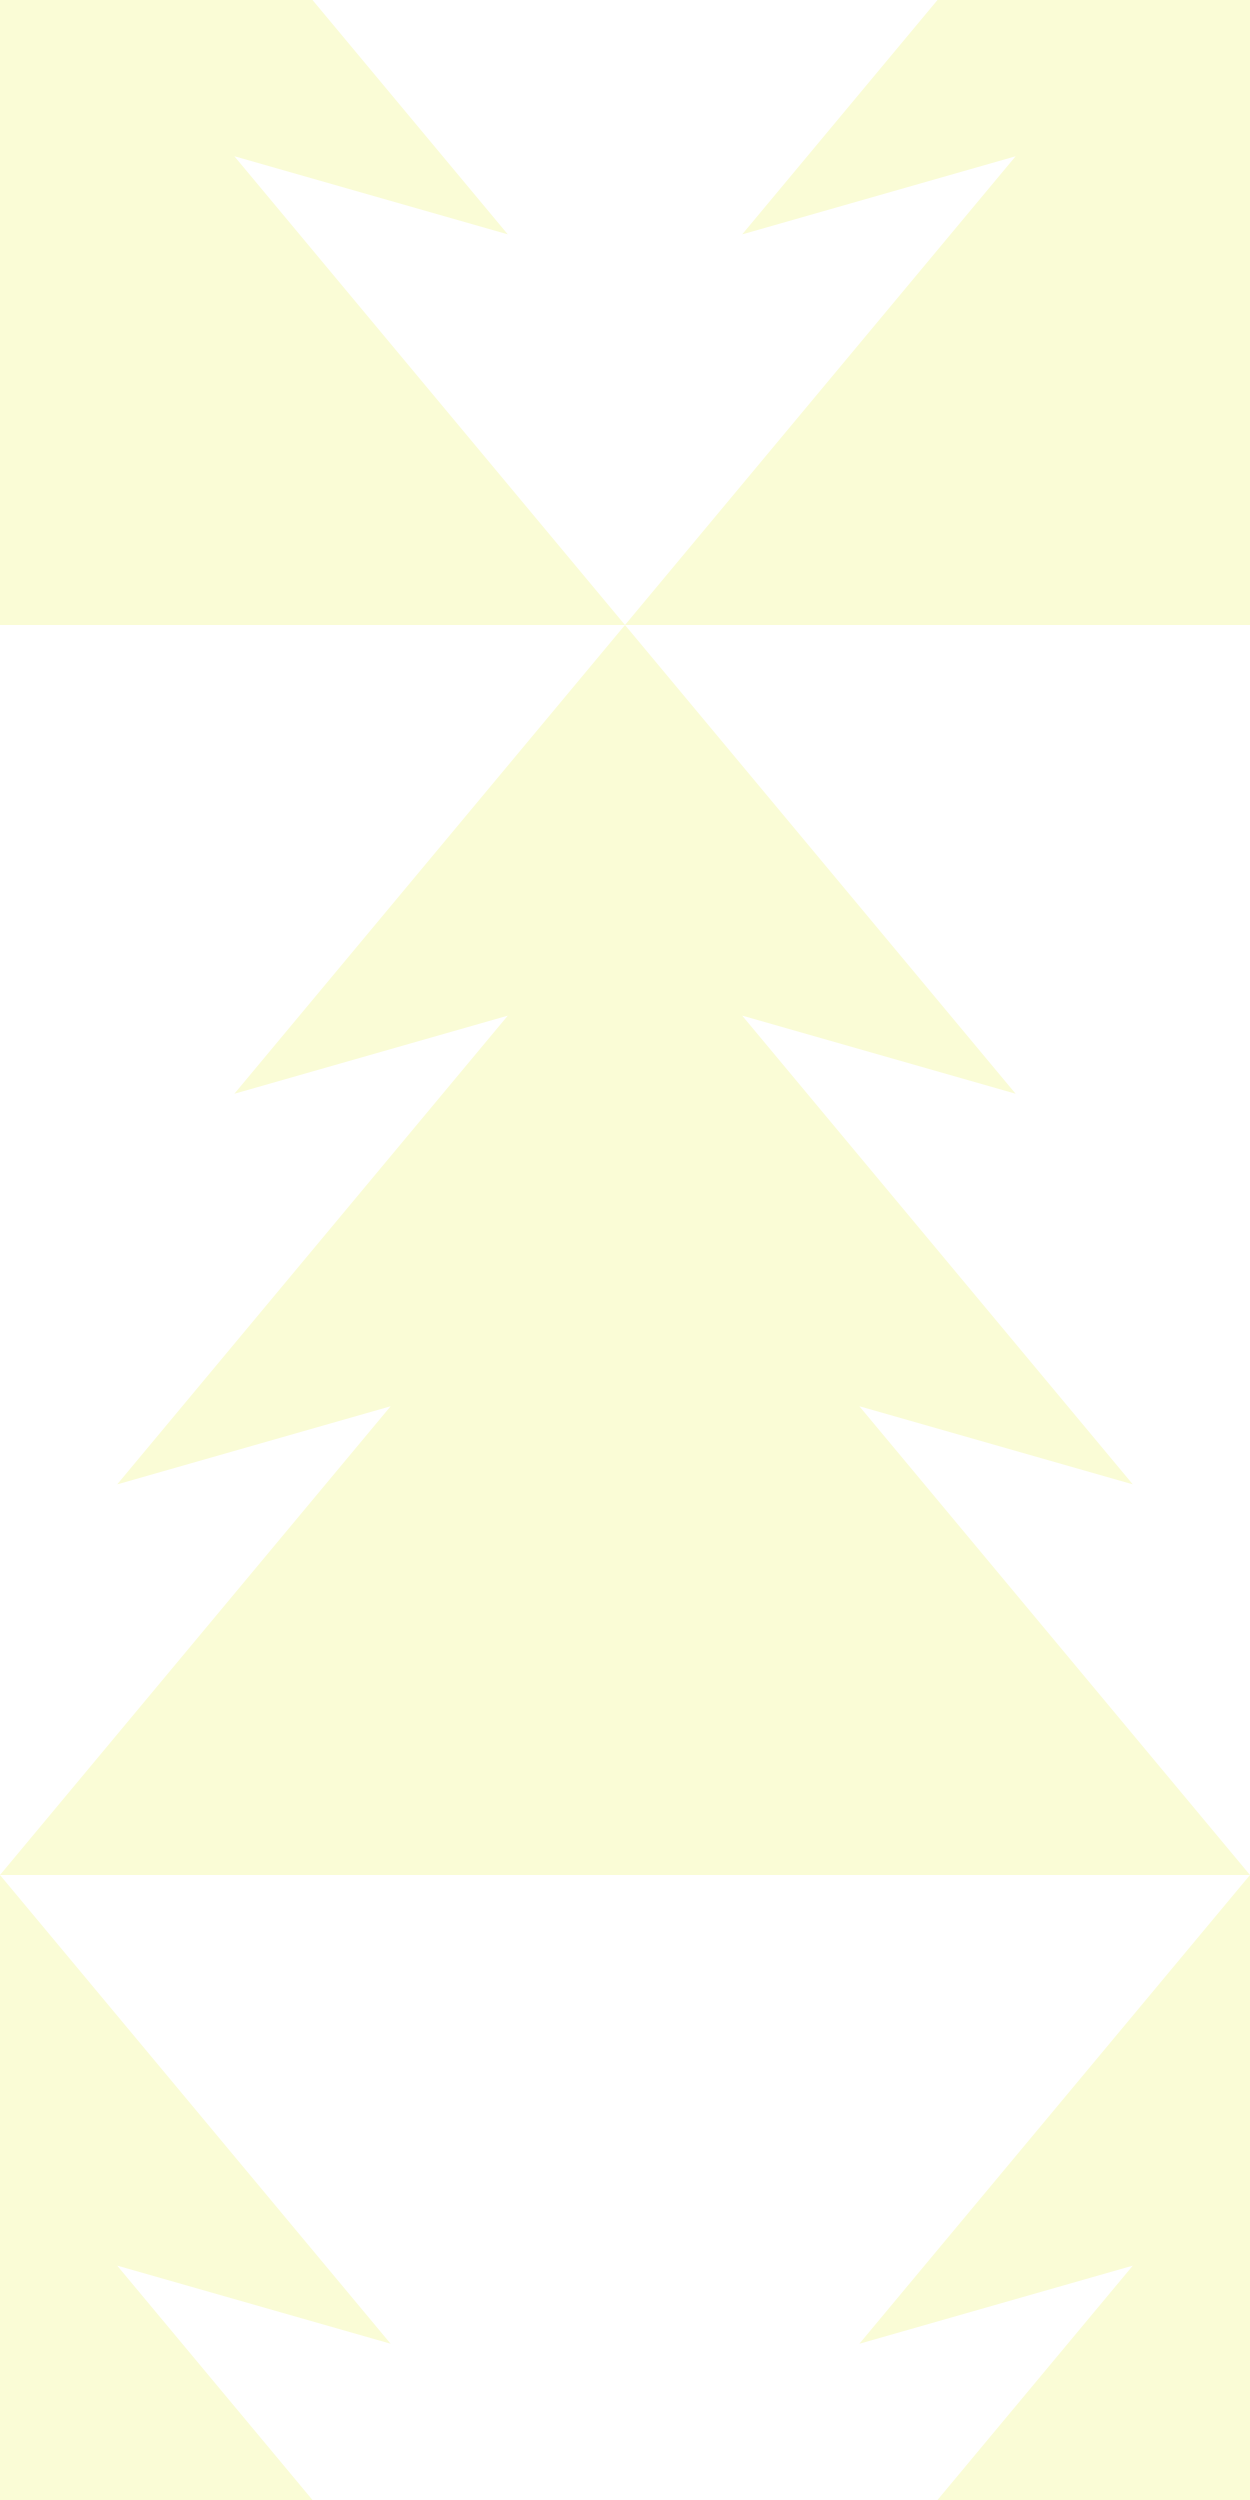
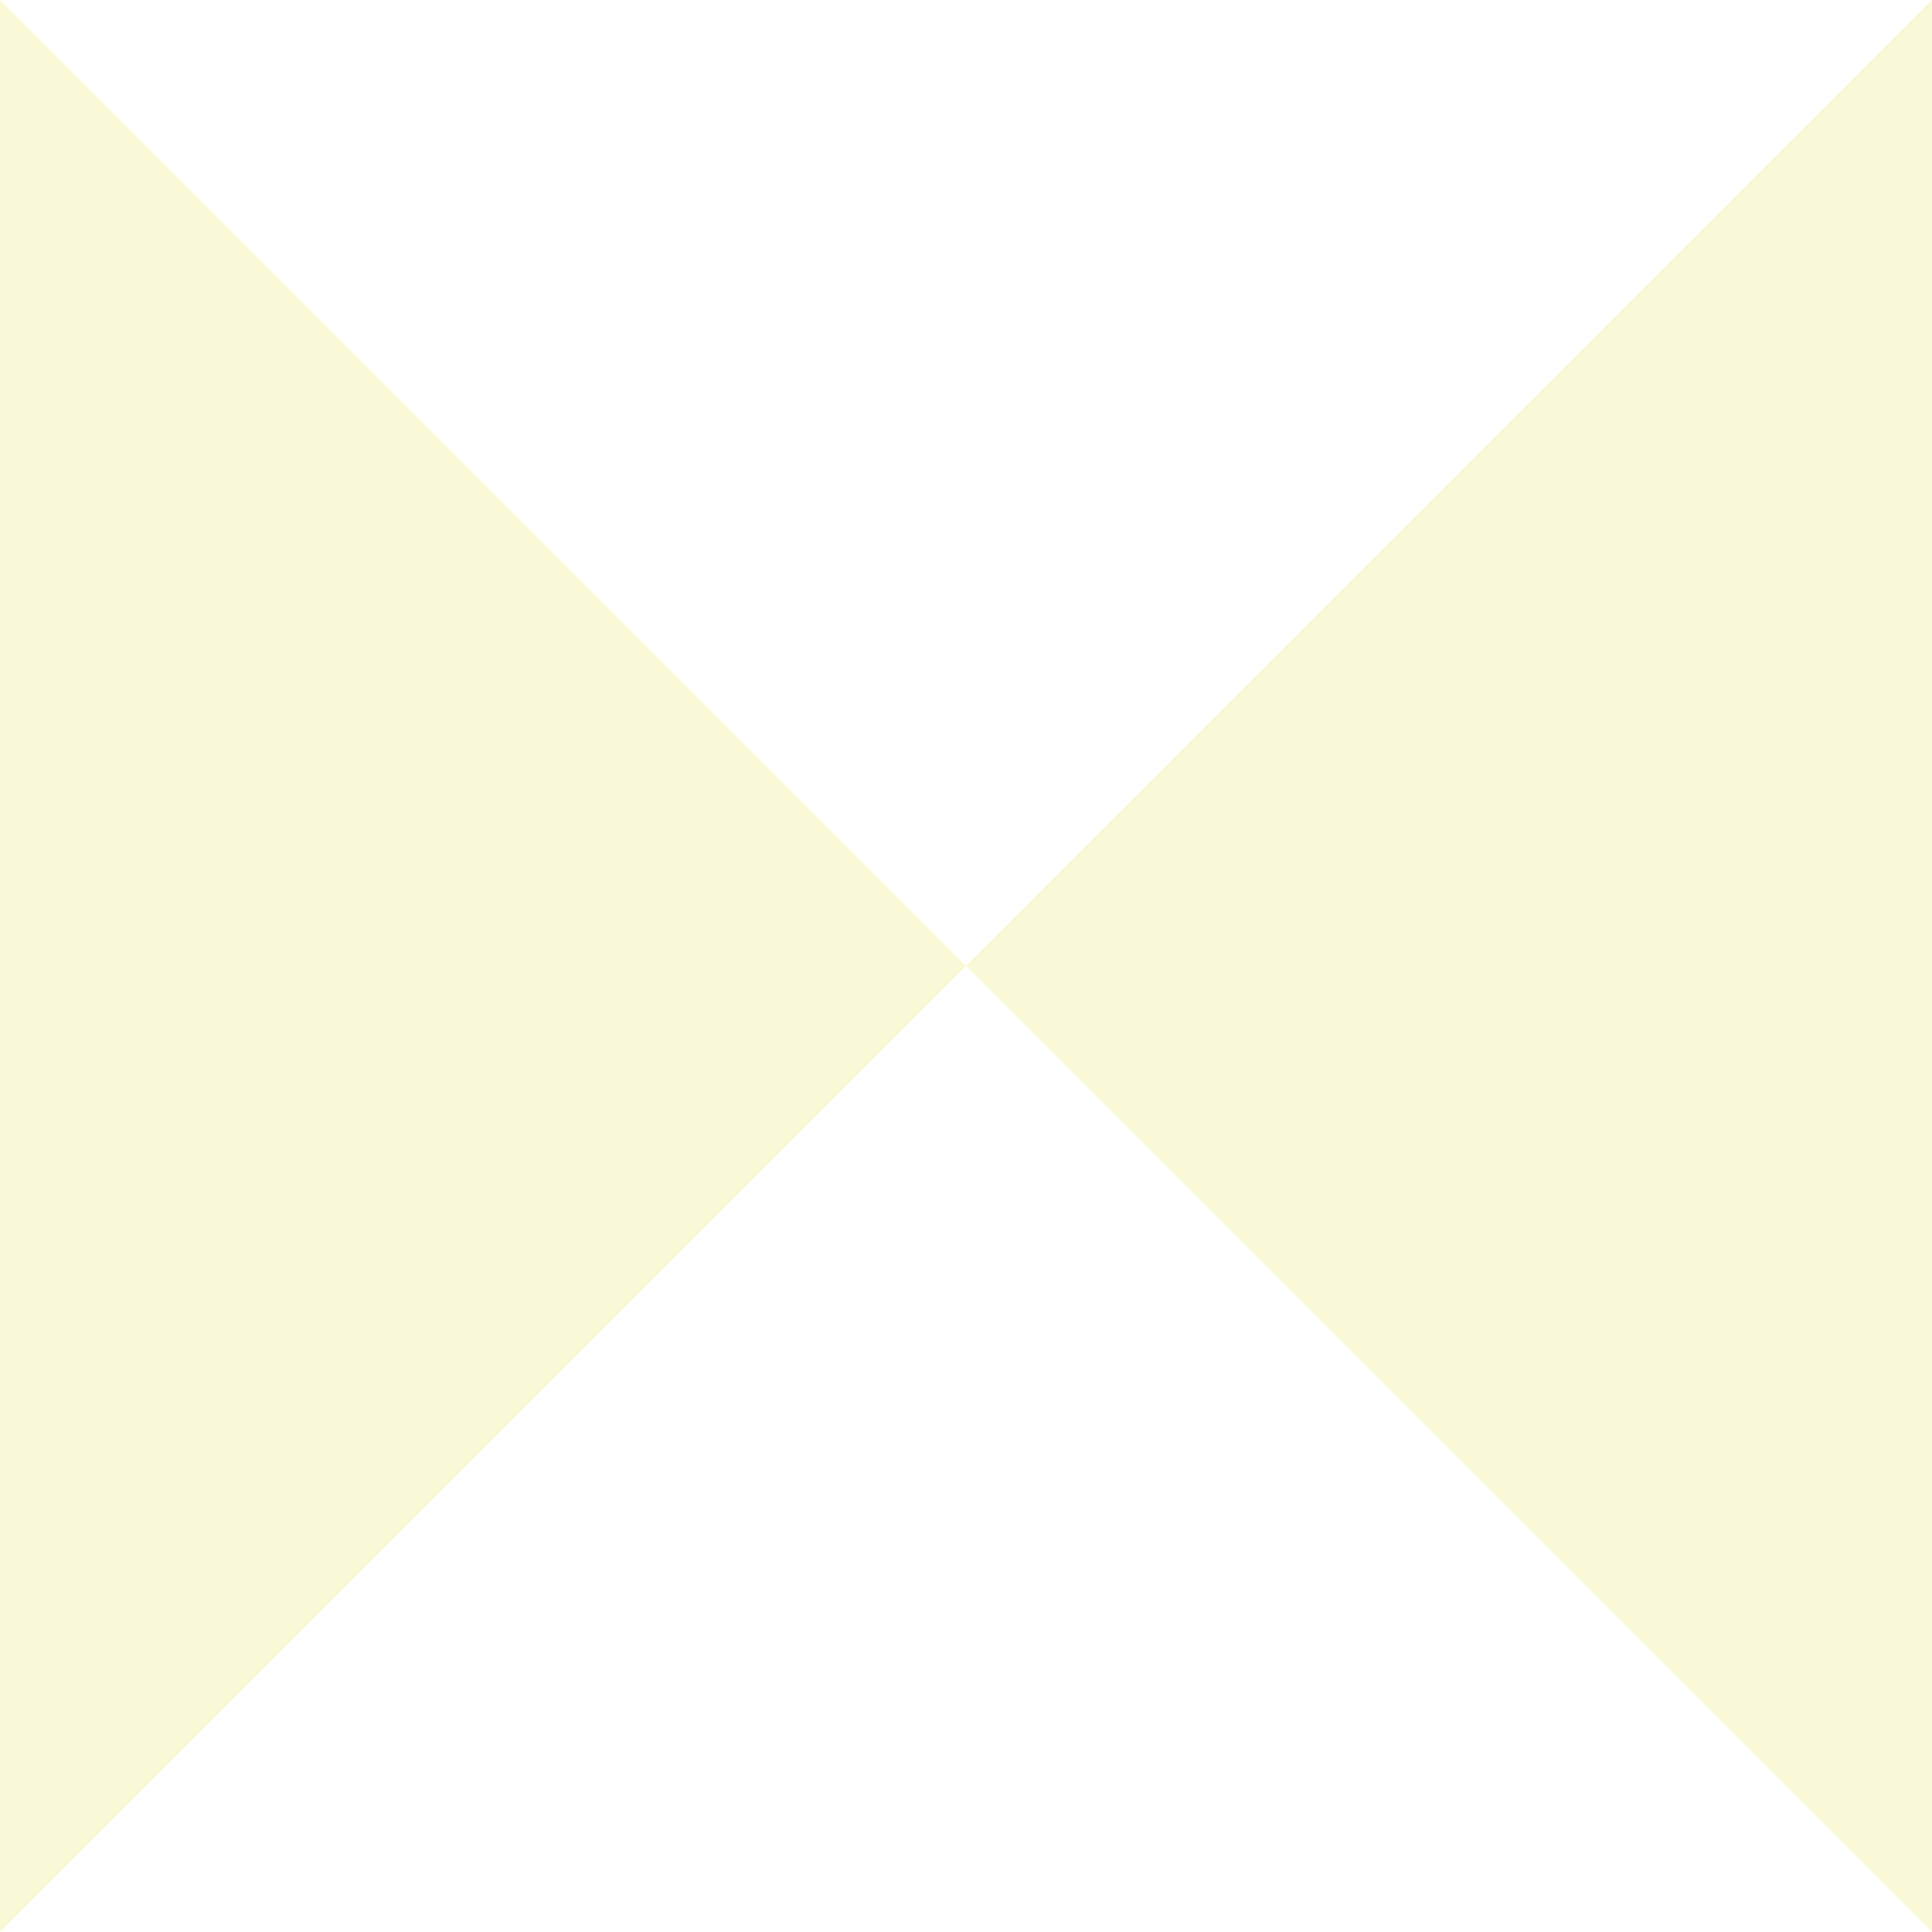
- <svg xmlns="http://www.w3.org/2000/svg" xmlns:xlink="http://www.w3.org/1999/xlink" version="1.1" id="Layer_1" x="0px" y="0px" viewBox="0 0 160 320" style="enable-background:new 0 0 160 320;" xml:space="preserve">
+ <svg xmlns="http://www.w3.org/2000/svg" version="1.1" id="Layer_1" x="0px" y="0px" viewBox="0 0 100 100" style="enable-background:new 0 0 100 100;" xml:space="preserve">
  <style type="text/css">
- 	.st0{clip-path:url(#SVGID_2_);fill:#FAFCD6;}
+ 	.st0{fill:#F9F8D7;}
</style>
-   <g>
-     <defs>
-       <rect id="SVGID_1_" width="160" height="320" />
-     </defs>
-     <clipPath id="SVGID_2_">
-       <use xlink:href="#SVGID_1_" style="overflow:visible;" />
-     </clipPath>
-     <polygon class="st0" points="80,80 30,140 65,130 15,190 50,180 0,240 160,240 110,180 145,190 95,130 130,140  " />
-     <polygon class="st0" points="160,-80 110,-20 145,-30 95,30 130,20 80,80 240,80 190,20 225,30 175,-30 210,-20  " />
-     <polygon class="st0" points="0,-80 -50,-20 -15,-30 -65,30 -30,20 -80,80 80,80 30,20 65,30 15,-30 50,-20  " />
-     <polygon class="st0" points="160,240 110,300 145,290 95,350 130,340 80,400 240,400 190,340 225,350 175,290 210,300  " />
-     <polygon class="st0" points="0,240 -50,300 -15,290 -65,350 -30,340 -80,400 80,400 30,340 65,350 15,290 50,300  " />
-     <polygon class="st0" points="240,80 190,140 225,130 175,190 210,180 160,240 320,240 270,180 305,190 255,130 290,140  " />
-     <polygon class="st0" points="-80,80 -130,140 -95,130 -145,190 -110,180 -160,240 0,240 -50,180 -15,190 -65,130 -30,140  " />
-   </g>
+   <polygon class="st0" points="0,0 50,50 0,100 " />
+   <polygon class="st0" points="100,100 50,50 100,0 " />
</svg>
